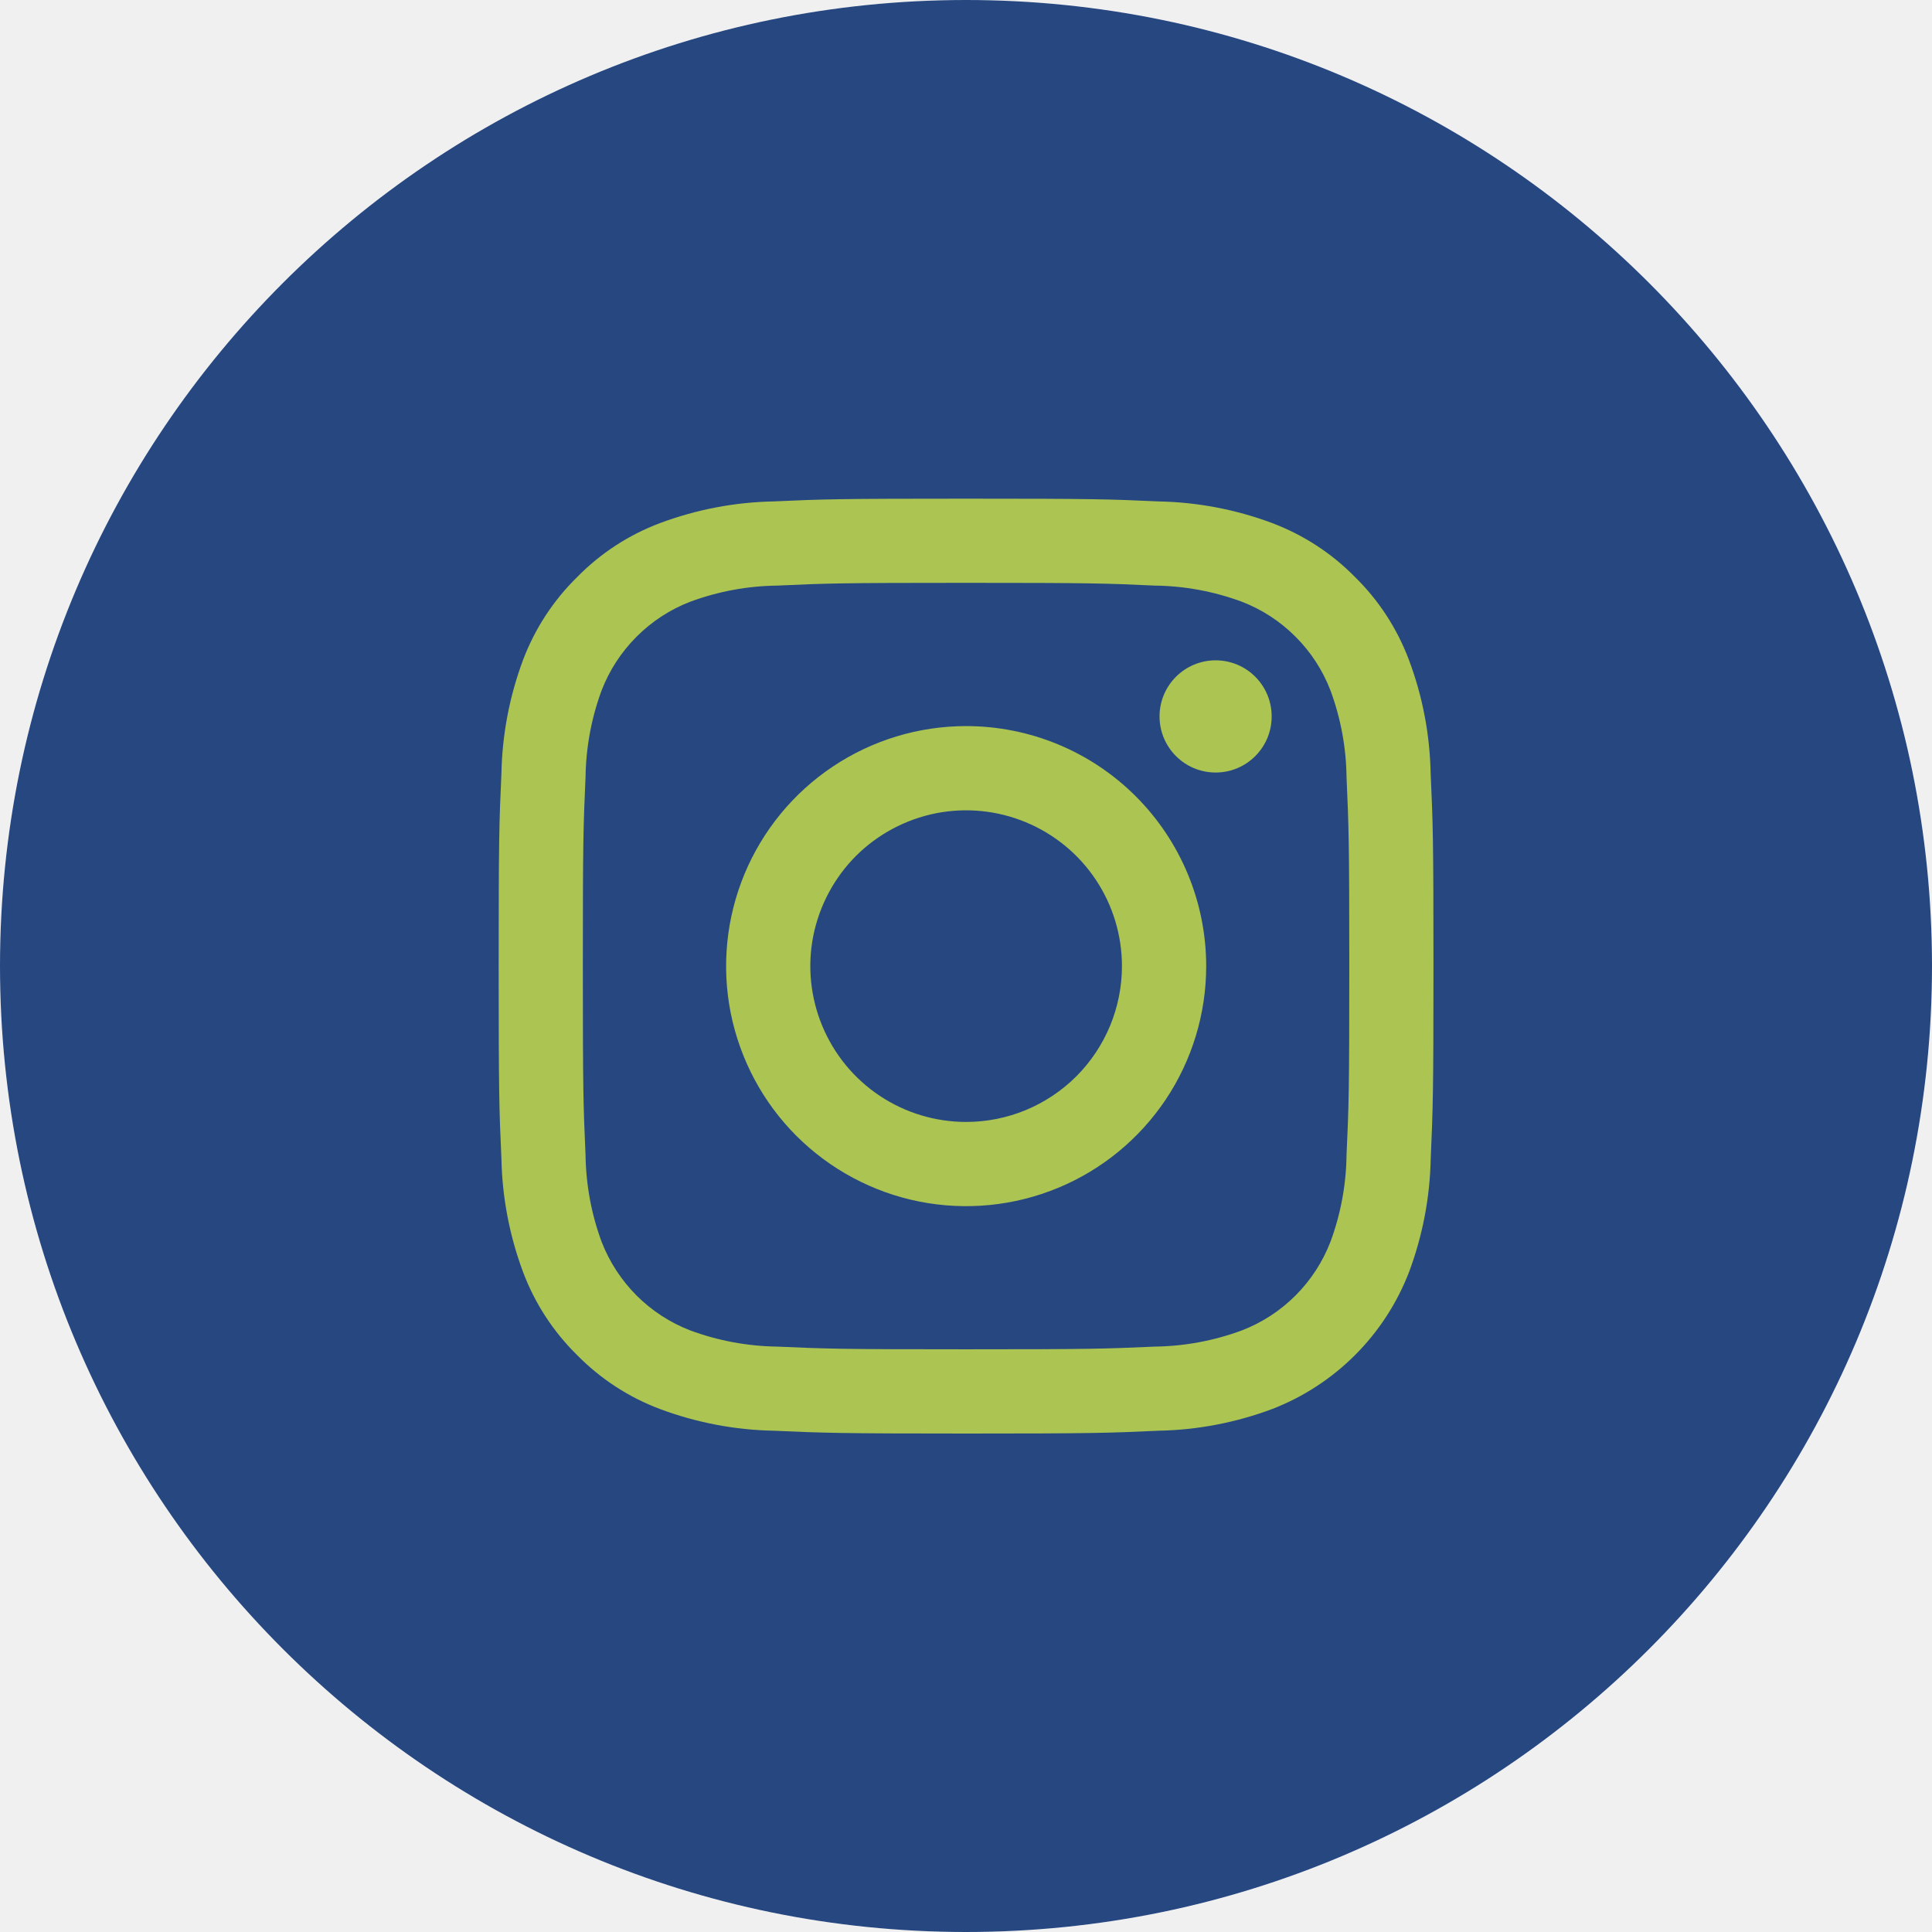
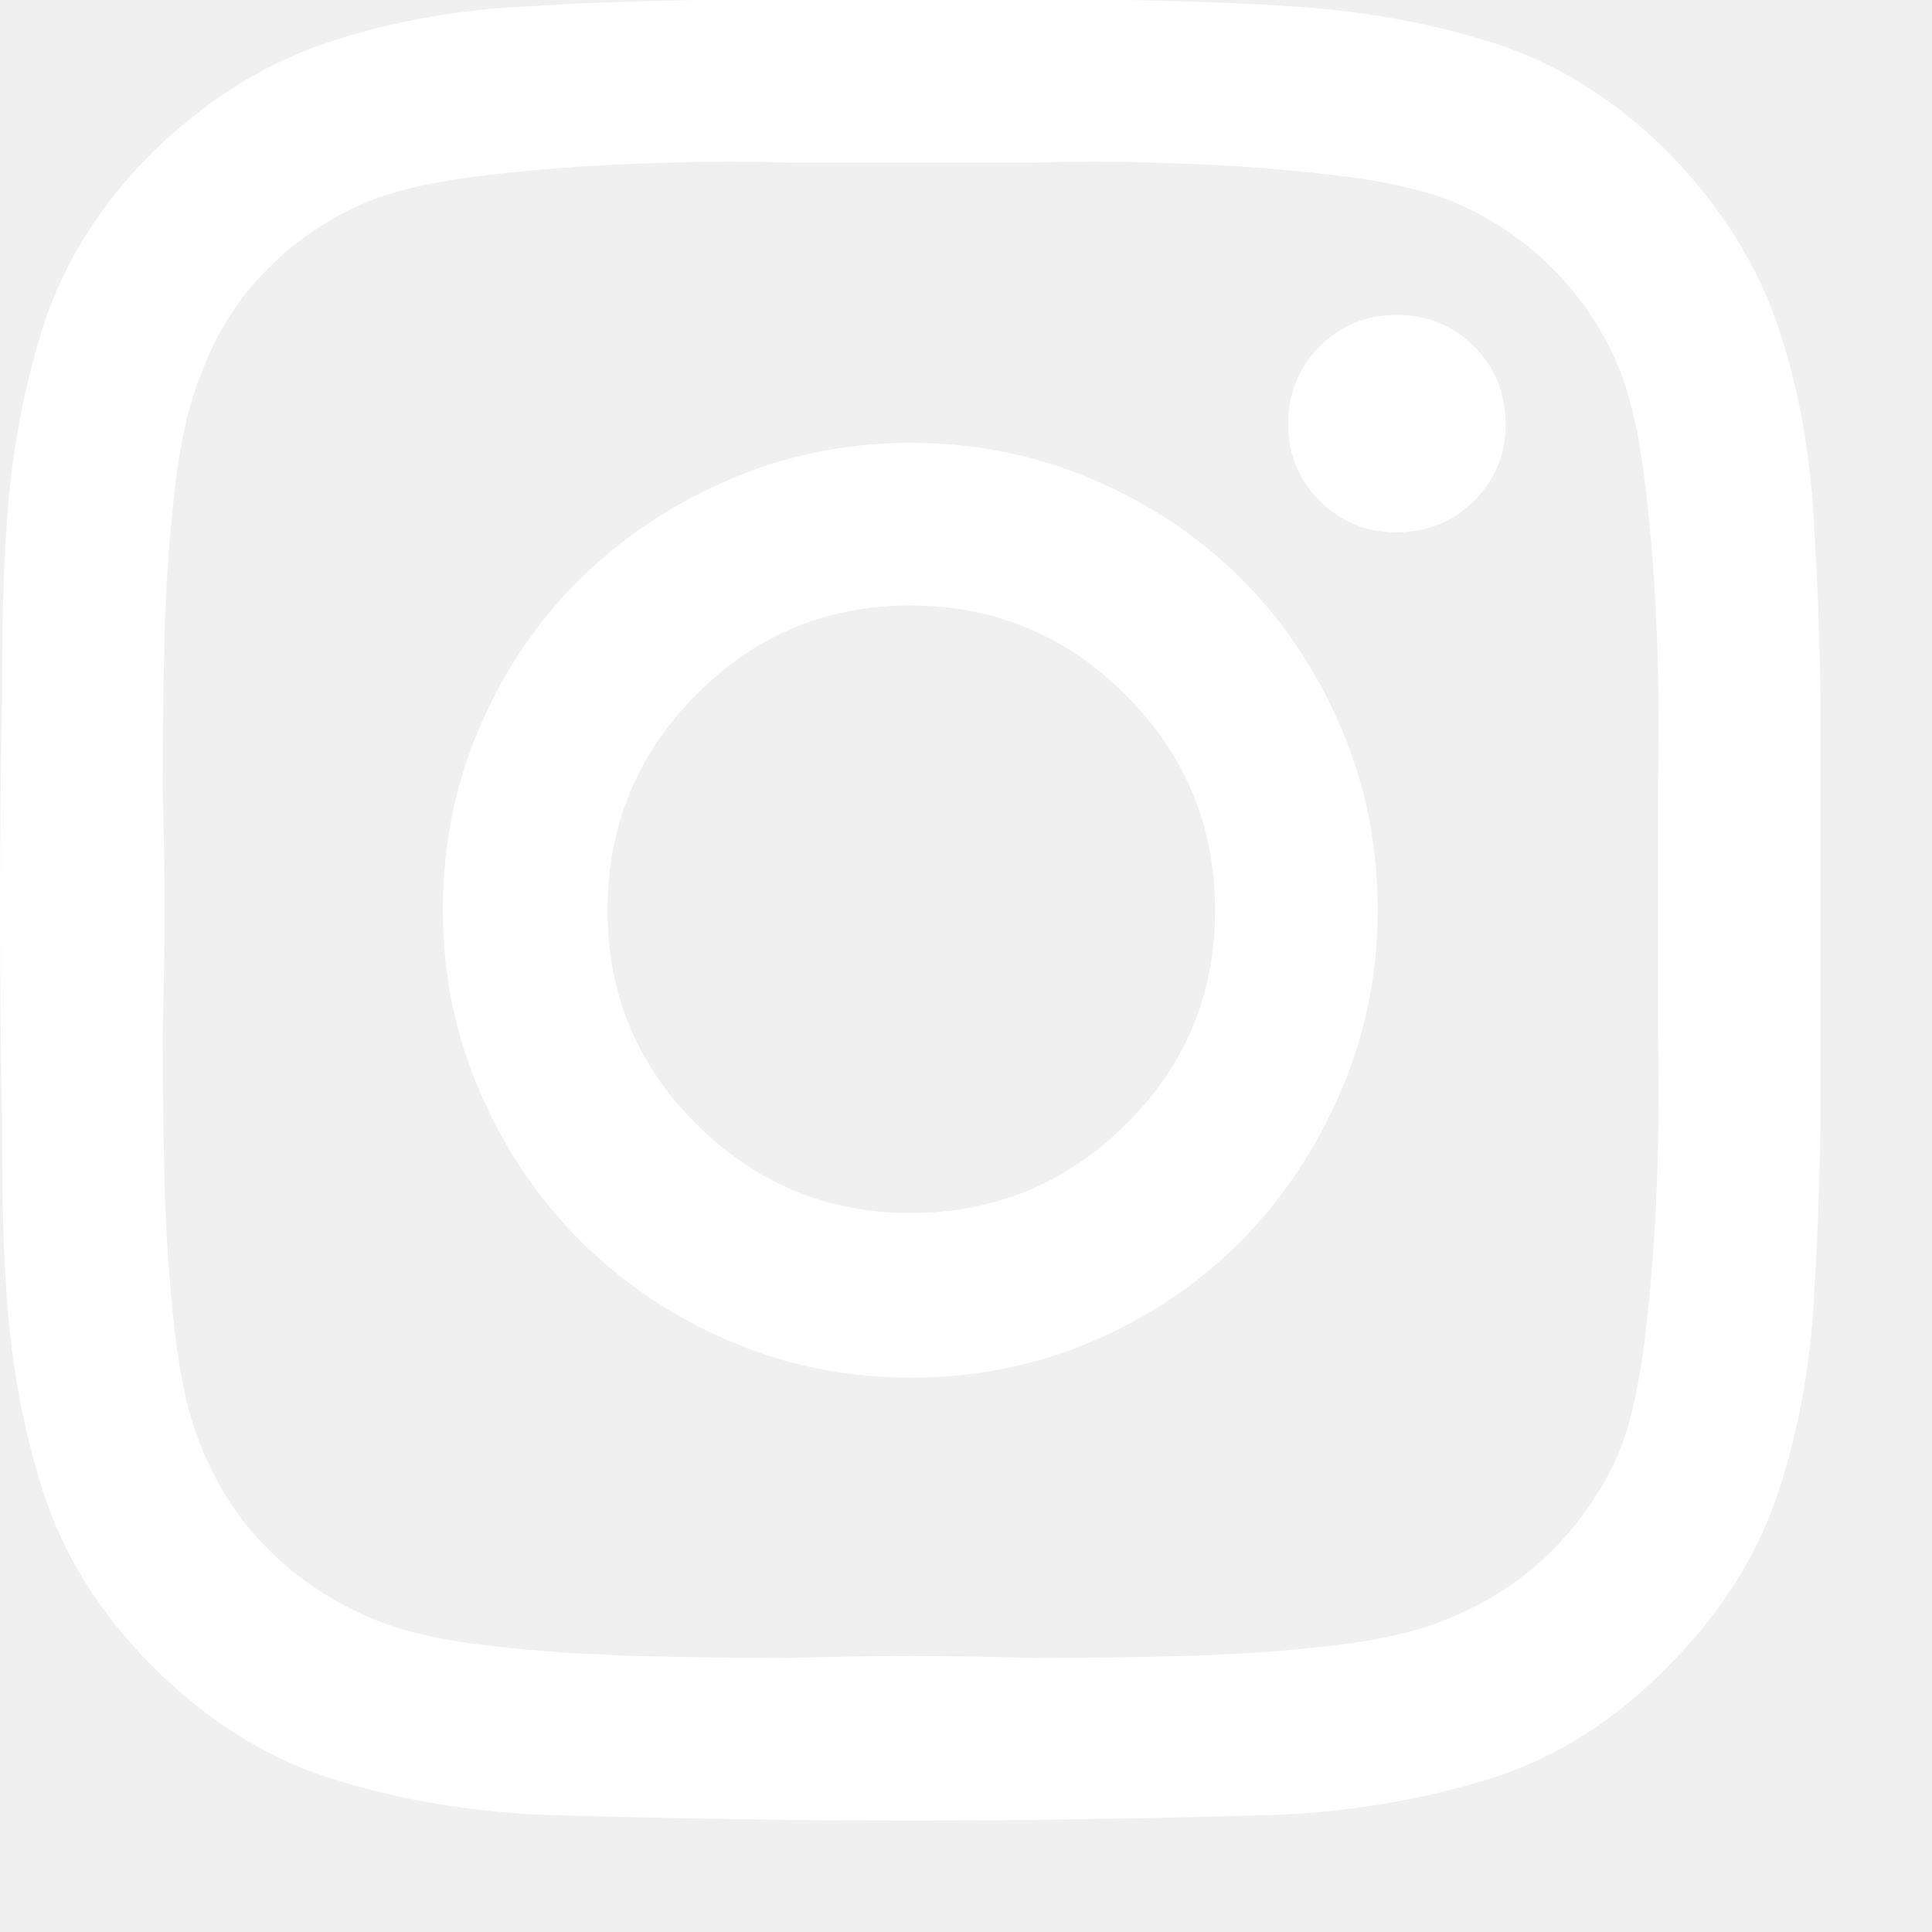
- <svg xmlns="http://www.w3.org/2000/svg" width="28" height="28" viewBox="0 0 28 28" fill="none">
-   <circle cx="14" cy="14" r="14" fill="white" />
-   <circle cx="14" cy="14" r="14" fill="#274781" />
-   <path d="M14.001 8.447C15.809 8.447 16.024 8.454 16.738 8.487C17.168 8.492 17.593 8.571 17.996 8.72C18.288 8.832 18.554 9.005 18.775 9.227C18.997 9.448 19.169 9.713 19.282 10.006C19.431 10.409 19.51 10.834 19.515 11.264C19.547 11.978 19.555 12.192 19.555 14.001C19.555 15.81 19.548 16.024 19.515 16.738C19.51 17.168 19.431 17.594 19.282 17.997C19.169 18.289 18.997 18.554 18.775 18.776C18.554 18.997 18.288 19.17 17.996 19.282C17.593 19.431 17.168 19.51 16.738 19.516C16.024 19.548 15.81 19.555 14.001 19.555C12.192 19.555 11.977 19.548 11.263 19.516C10.834 19.51 10.408 19.431 10.005 19.282C9.713 19.17 9.448 18.997 9.226 18.776C9.005 18.554 8.832 18.289 8.719 17.997C8.57 17.594 8.492 17.168 8.486 16.738C8.454 16.024 8.447 15.81 8.447 14.001C8.447 12.192 8.454 11.978 8.486 11.264C8.492 10.834 8.57 10.409 8.719 10.006C8.832 9.713 9.005 9.448 9.226 9.227C9.448 9.005 9.713 8.832 10.005 8.72C10.408 8.571 10.834 8.492 11.263 8.487C11.978 8.454 12.192 8.447 14.001 8.447V8.447ZM14.001 7.227C12.162 7.227 11.93 7.234 11.208 7.267C10.646 7.278 10.089 7.385 9.563 7.582C9.111 7.752 8.702 8.019 8.364 8.364C8.019 8.702 7.752 9.111 7.581 9.563C7.384 10.09 7.278 10.646 7.267 11.209C7.234 11.93 7.227 12.162 7.227 14.001C7.227 15.839 7.234 16.071 7.267 16.794C7.278 17.356 7.385 17.912 7.582 18.439C7.752 18.891 8.019 19.3 8.364 19.639C8.702 19.983 9.111 20.25 9.563 20.42C10.09 20.617 10.646 20.724 11.209 20.735C11.931 20.767 12.162 20.776 14.001 20.776C15.841 20.776 16.072 20.768 16.794 20.735C17.357 20.724 17.913 20.617 18.439 20.42C18.889 20.246 19.298 19.979 19.639 19.638C19.98 19.297 20.246 18.888 20.42 18.438C20.617 17.912 20.724 17.355 20.735 16.793C20.767 16.071 20.775 15.839 20.775 14.001C20.775 12.162 20.767 11.93 20.734 11.208C20.723 10.646 20.617 10.089 20.419 9.563C20.249 9.111 19.983 8.701 19.638 8.363C19.3 8.018 18.89 7.752 18.438 7.581C17.912 7.384 17.355 7.278 16.793 7.267C16.071 7.234 15.839 7.227 14.001 7.227Z" fill="#ABC452" />
-   <path d="M14.002 10.523C13.314 10.523 12.642 10.727 12.069 11.11C11.497 11.492 11.052 12.035 10.788 12.671C10.525 13.307 10.456 14.006 10.59 14.681C10.725 15.356 11.056 15.976 11.542 16.462C12.029 16.948 12.649 17.28 13.323 17.414C13.998 17.548 14.698 17.479 15.333 17.216C15.969 16.953 16.512 16.507 16.895 15.935C17.277 15.363 17.481 14.69 17.481 14.002C17.481 13.079 17.114 12.195 16.462 11.542C15.81 10.89 14.925 10.523 14.002 10.523ZM14.002 16.26C13.556 16.26 13.119 16.128 12.748 15.88C12.376 15.632 12.087 15.279 11.916 14.866C11.745 14.454 11.7 14 11.787 13.562C11.875 13.124 12.09 12.721 12.405 12.405C12.721 12.09 13.124 11.875 13.562 11.787C14 11.7 14.454 11.745 14.866 11.916C15.279 12.087 15.632 12.376 15.88 12.748C16.128 13.119 16.26 13.556 16.26 14.002C16.26 14.601 16.022 15.175 15.599 15.599C15.175 16.022 14.601 16.26 14.002 16.26V16.26Z" fill="#ABC452" />
-   <path d="M17.618 11.196C18.067 11.196 18.43 10.832 18.43 10.383C18.43 9.934 18.067 9.57 17.618 9.57C17.169 9.57 16.805 9.934 16.805 10.383C16.805 10.832 17.169 11.196 17.618 11.196Z" fill="#ABC452" />
+ <svg xmlns="http://www.w3.org/2000/svg" width="13" height="13" viewBox="0 0 13 13" fill="none">
+   <path d="M6.125 2.98C6.562 2.98 6.973 3.062 7.355 3.227C7.738 3.391 8.071 3.614 8.354 3.896C8.636 4.179 8.859 4.512 9.023 4.895C9.188 5.277 9.27 5.688 9.27 6.125C9.27 6.553 9.188 6.959 9.023 7.342C8.859 7.725 8.636 8.06 8.354 8.347C8.071 8.634 7.738 8.859 7.355 9.023C6.973 9.188 6.562 9.27 6.125 9.27C5.697 9.27 5.291 9.188 4.908 9.023C4.525 8.859 4.19 8.634 3.903 8.347C3.616 8.06 3.391 7.725 3.227 7.342C3.062 6.959 2.98 6.553 2.98 6.125C2.98 5.688 3.062 5.277 3.227 4.895C3.391 4.512 3.616 4.179 3.903 3.896C4.19 3.614 4.525 3.391 4.908 3.227C5.291 3.062 5.697 2.98 6.125 2.98ZM6.125 8.162C6.69 8.162 7.173 7.964 7.574 7.567C7.975 7.171 8.176 6.69 8.176 6.125C8.176 5.56 7.975 5.077 7.574 4.676C7.173 4.275 6.69 4.074 6.125 4.074C5.56 4.074 5.079 4.275 4.683 4.676C4.286 5.077 4.088 5.56 4.088 6.125C4.088 6.69 4.288 7.171 4.689 7.567C5.09 7.964 5.569 8.162 6.125 8.162ZM10.131 2.857C10.131 3.058 10.06 3.229 9.919 3.37C9.778 3.511 9.602 3.582 9.393 3.582C9.192 3.582 9.021 3.511 8.88 3.37C8.739 3.229 8.668 3.058 8.668 2.857C8.668 2.648 8.739 2.472 8.88 2.331C9.021 2.19 9.192 2.119 9.393 2.119C9.602 2.119 9.778 2.19 9.919 2.331C10.06 2.472 10.131 2.648 10.131 2.857ZM12.209 3.596C12.227 3.851 12.241 4.211 12.25 4.676C12.25 5.132 12.25 5.612 12.25 6.118C12.25 6.624 12.25 7.109 12.25 7.574C12.241 8.039 12.227 8.399 12.209 8.654C12.191 9.137 12.111 9.595 11.97 10.028C11.829 10.461 11.58 10.855 11.225 11.211C10.869 11.575 10.475 11.826 10.042 11.963C9.609 12.1 9.146 12.182 8.654 12.209C8.399 12.218 8.039 12.227 7.574 12.236C7.118 12.245 6.638 12.25 6.132 12.25C5.626 12.25 5.141 12.245 4.676 12.236C4.211 12.227 3.851 12.218 3.596 12.209C3.104 12.182 2.643 12.1 2.215 11.963C1.786 11.826 1.39 11.575 1.025 11.211C0.67 10.855 0.424 10.461 0.287 10.028C0.15 9.595 0.068 9.137 0.041 8.654C0.023 8.399 0.014 8.039 0.014 7.574C0.005 7.109 0 6.624 0 6.118C0 5.612 0.005 5.127 0.014 4.662C0.014 4.206 0.023 3.851 0.041 3.596C0.068 3.104 0.15 2.641 0.287 2.208C0.424 1.775 0.67 1.381 1.025 1.025C1.39 0.67 1.789 0.422 2.222 0.28C2.655 0.139 3.113 0.059 3.596 0.041C3.851 0.023 4.211 0.009 4.676 0C5.141 0 5.626 0 6.132 0C6.638 0 7.118 0 7.574 0C8.039 0.009 8.399 0.023 8.654 0.041C9.146 0.068 9.609 0.15 10.042 0.287C10.475 0.424 10.869 0.67 11.225 1.025C11.58 1.39 11.829 1.786 11.97 2.215C12.111 2.643 12.191 3.104 12.209 3.596ZM10.91 9.734C10.983 9.534 11.038 9.274 11.074 8.955C11.111 8.636 11.136 8.303 11.149 7.957C11.163 7.611 11.165 7.273 11.156 6.945C11.156 6.617 11.156 6.344 11.156 6.125C11.156 5.897 11.156 5.619 11.156 5.291C11.165 4.963 11.163 4.626 11.149 4.279C11.136 3.933 11.111 3.605 11.074 3.295C11.038 2.976 10.983 2.716 10.91 2.516C10.801 2.242 10.646 2.005 10.445 1.805C10.245 1.604 10.008 1.449 9.734 1.34C9.534 1.267 9.274 1.212 8.955 1.176C8.645 1.139 8.317 1.114 7.971 1.101C7.624 1.087 7.287 1.085 6.959 1.094C6.631 1.094 6.353 1.094 6.125 1.094C5.906 1.094 5.633 1.094 5.305 1.094C4.977 1.085 4.639 1.087 4.293 1.101C3.947 1.114 3.614 1.139 3.295 1.176C2.976 1.212 2.716 1.267 2.516 1.34C2.242 1.449 2.005 1.604 1.805 1.805C1.604 2.005 1.454 2.242 1.354 2.516C1.271 2.716 1.212 2.976 1.176 3.295C1.139 3.605 1.117 3.933 1.107 4.279C1.098 4.626 1.094 4.963 1.094 5.291C1.103 5.619 1.107 5.897 1.107 6.125C1.107 6.344 1.103 6.617 1.094 6.945C1.094 7.273 1.098 7.611 1.107 7.957C1.117 8.303 1.139 8.636 1.176 8.955C1.212 9.274 1.271 9.534 1.354 9.734C1.463 10.008 1.618 10.242 1.818 10.438C2.019 10.634 2.251 10.787 2.516 10.896C2.716 10.979 2.976 11.038 3.295 11.074C3.614 11.111 3.947 11.133 4.293 11.143C4.639 11.152 4.977 11.156 5.305 11.156C5.633 11.147 5.906 11.143 6.125 11.143C6.353 11.143 6.631 11.147 6.959 11.156C7.287 11.156 7.624 11.152 7.971 11.143C8.317 11.133 8.645 11.111 8.955 11.074C9.274 11.038 9.534 10.979 9.734 10.896C10.008 10.787 10.245 10.632 10.445 10.432C10.646 10.231 10.801 9.999 10.91 9.734Z" fill="white" />
</svg>
